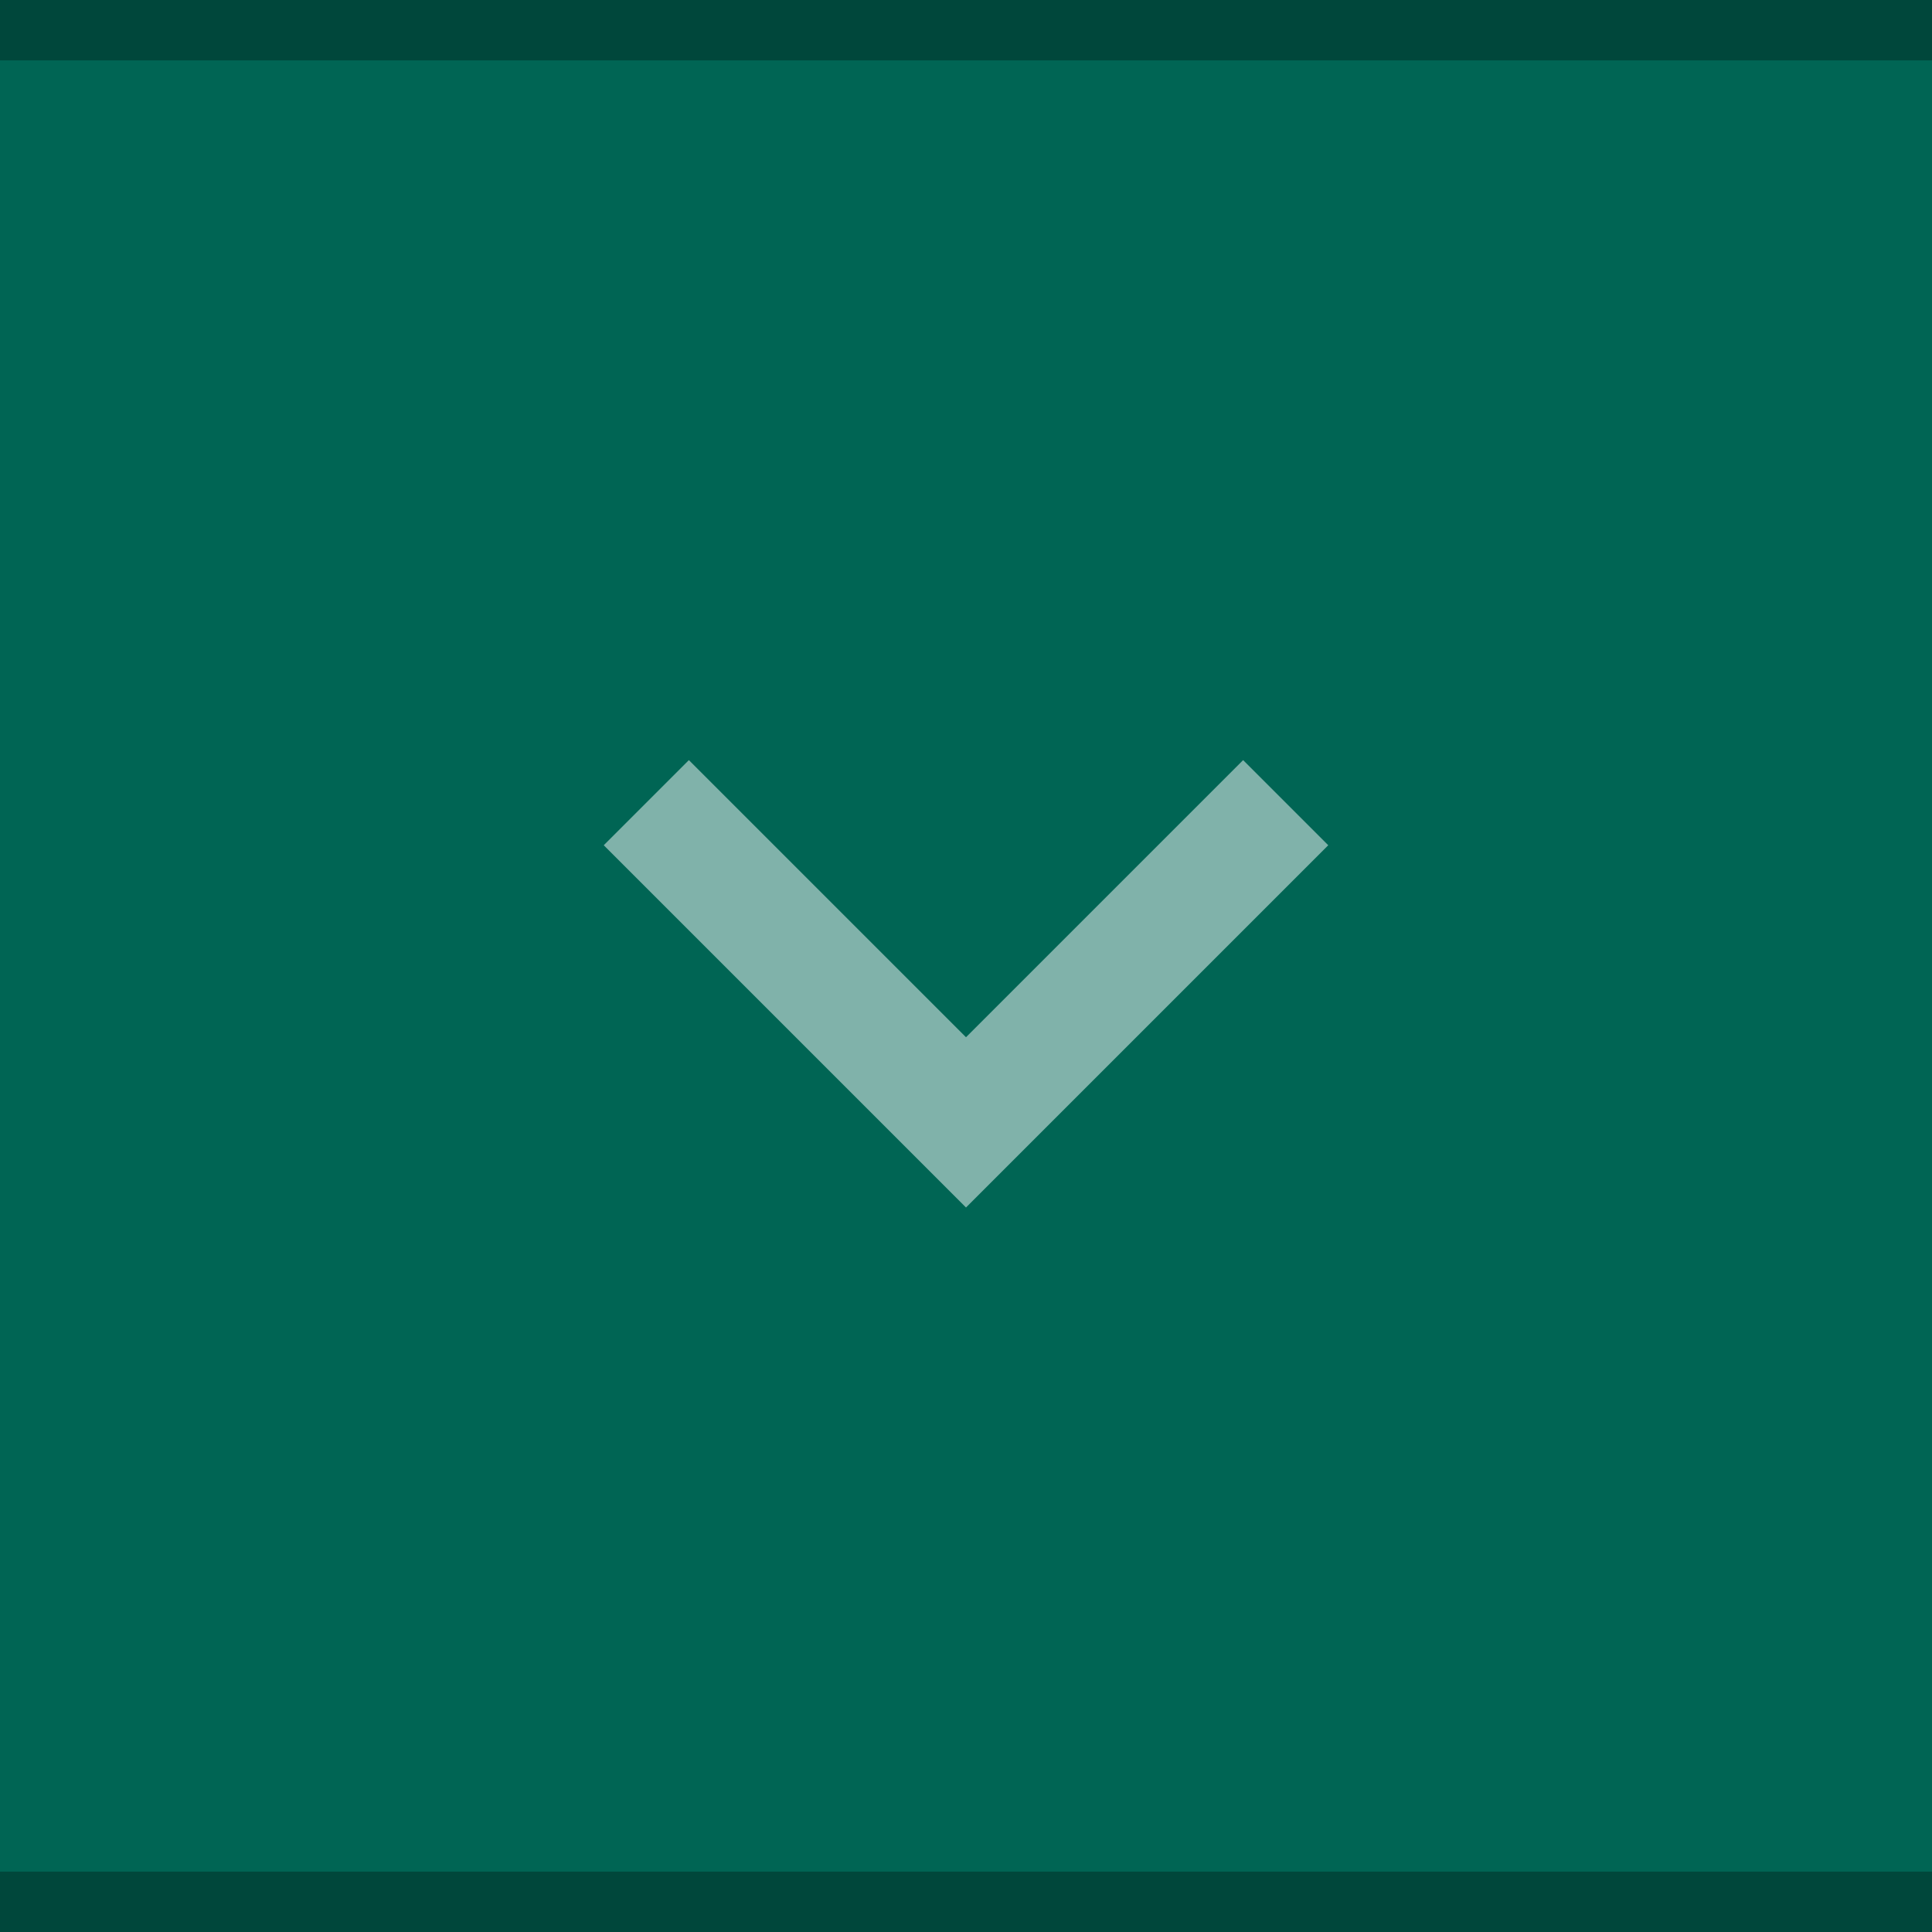
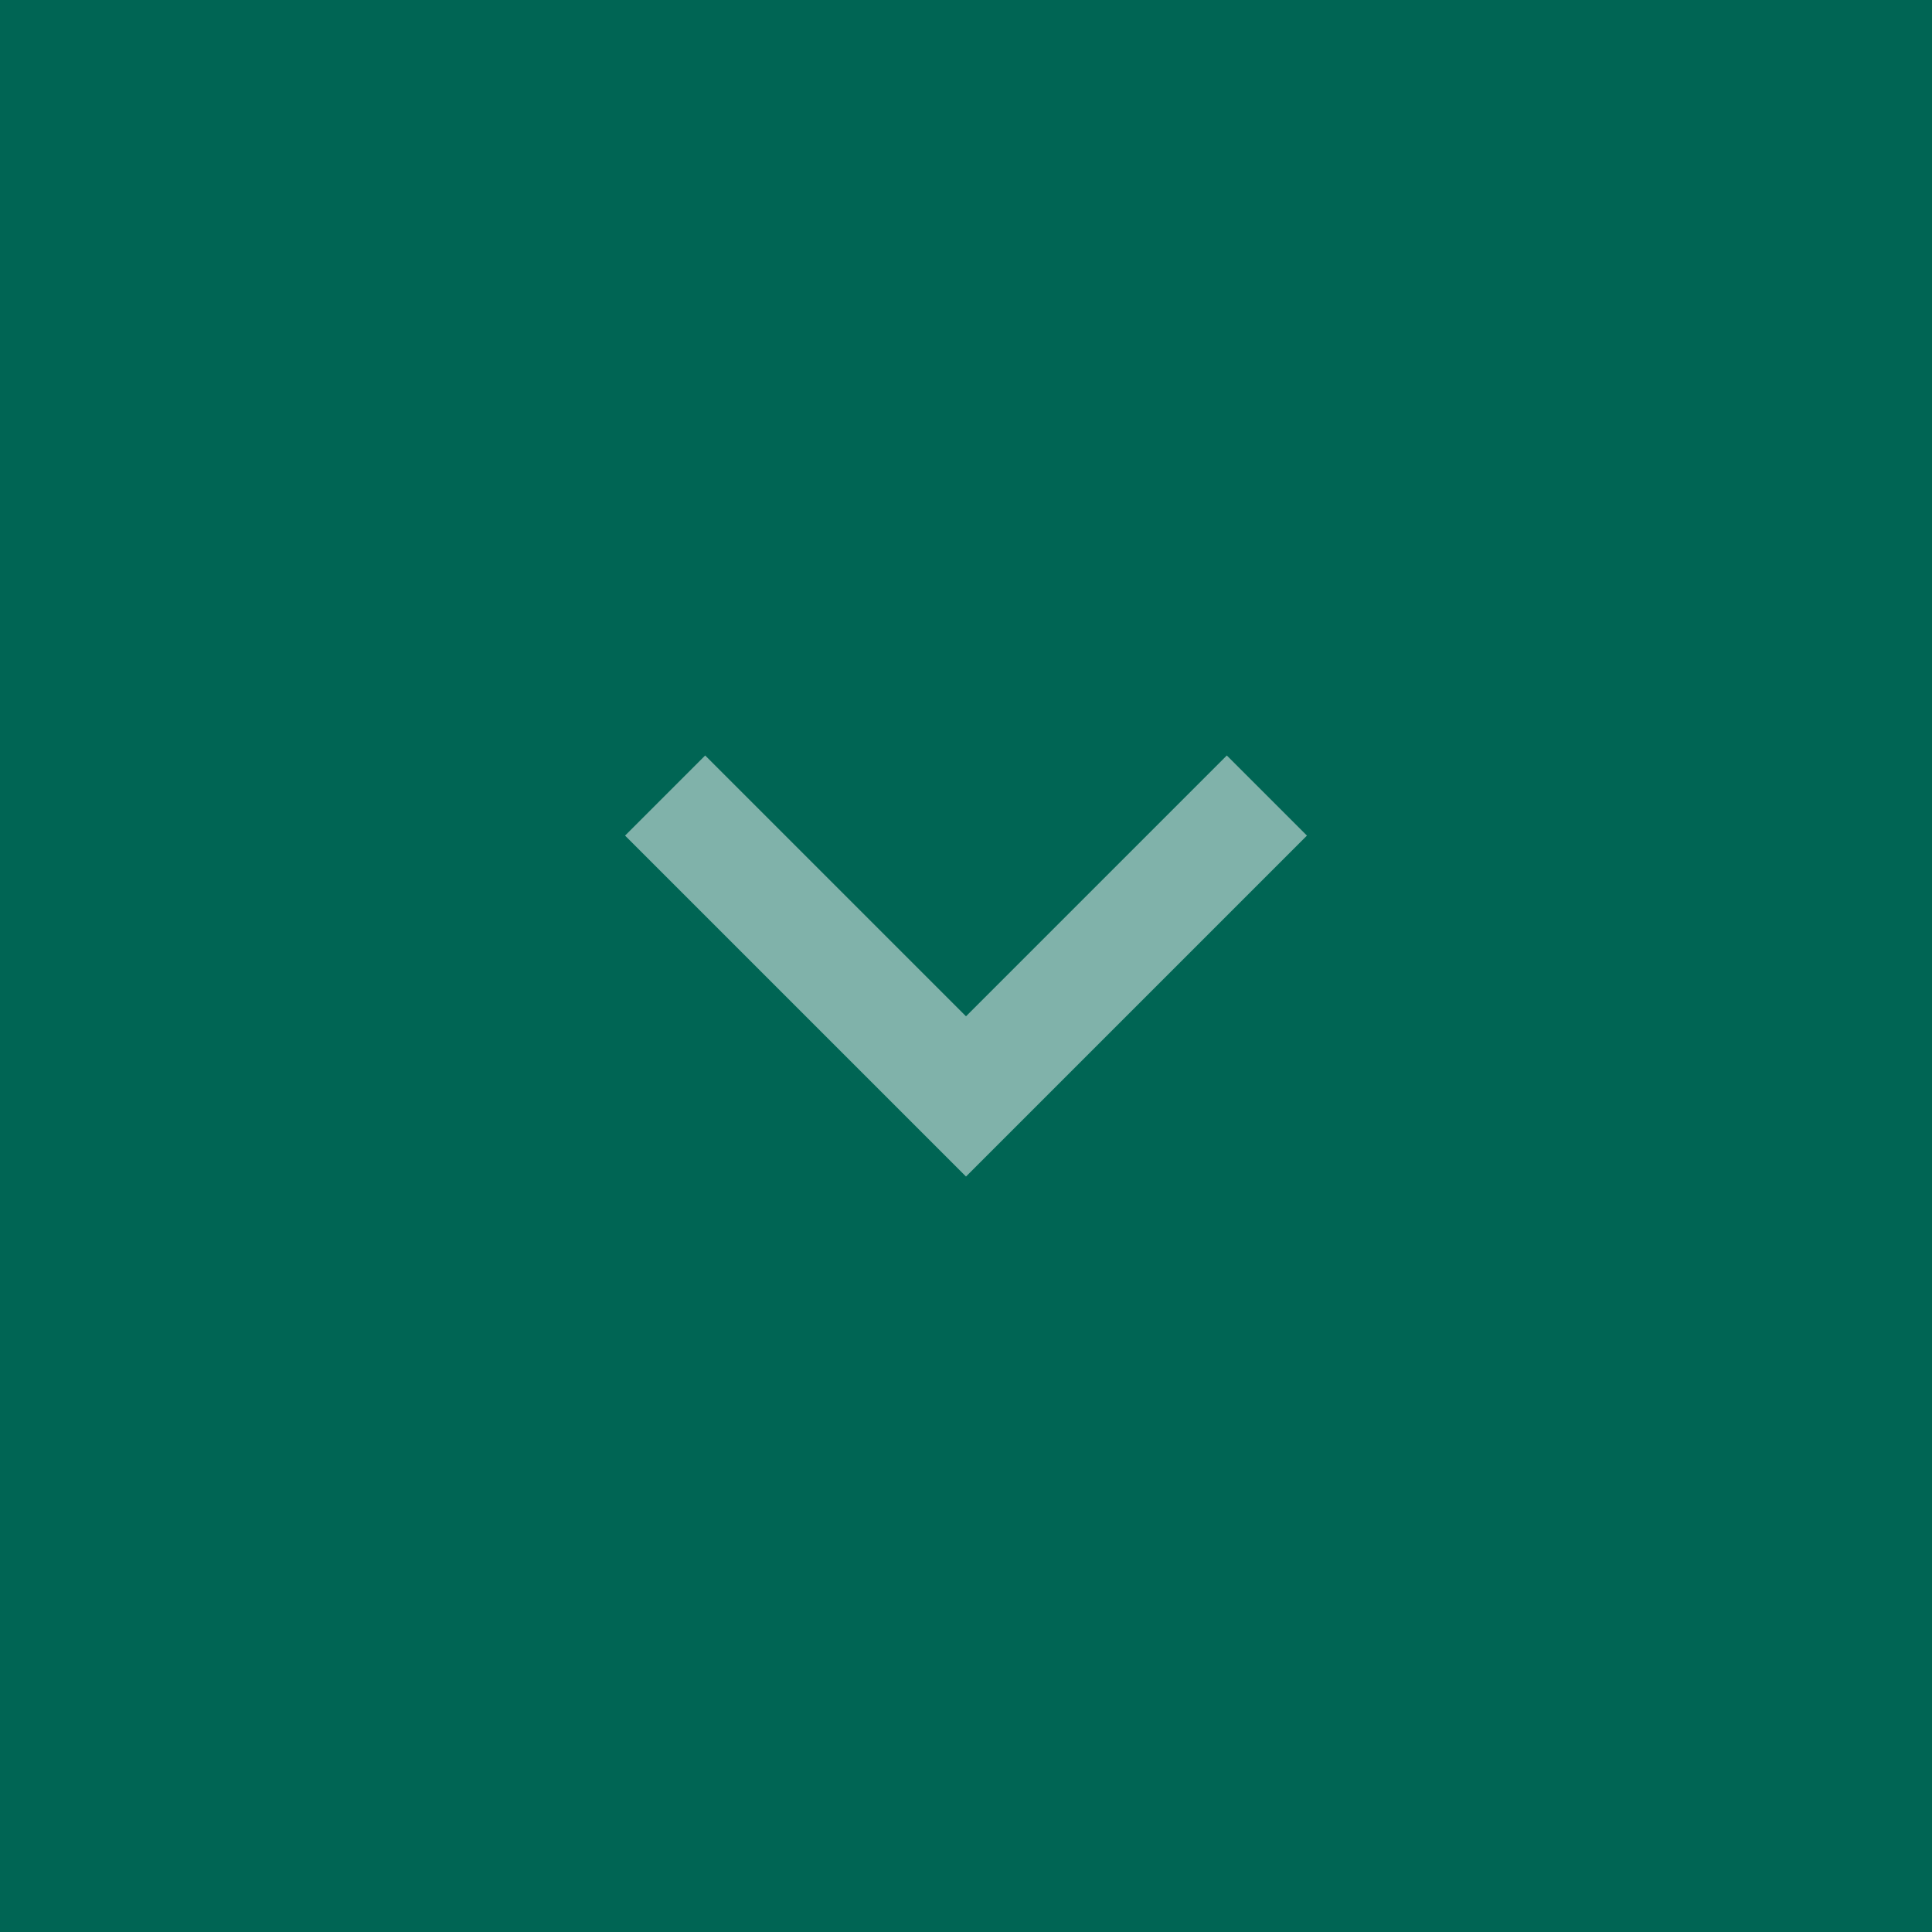
- <svg xmlns="http://www.w3.org/2000/svg" width="32" height="32" viewBox="0 0 32 32" version="1.1" id="svg102">
-   <defs id="defs106" />
-   <rect width="32" height="32" fill="#D6D6D6" id="rect92" style="fill:#006554;fill-opacity:1" />
-   <path d="M 22,14 20.59,12.59 16,17.18 11.41,12.59 10,14 l 6,6 z" id="path98" style="opacity:0.5;fill:#ffffff;fill-opacity:1" />
-   <rect width="32" height="1" fill="#FFFFFF" fill-opacity="0.4" id="rect166" style="opacity:0.3;fill:#000000;fill-opacity:1" x="0" y="0" />
-   <rect width="32" height="1" fill="#FFFFFF" fill-opacity="0.4" id="rect166-3" style="opacity:0.3;fill:#000000;fill-opacity:1" x="0" y="31" />
+ <svg xmlns="http://www.w3.org/2000/svg" id="svg12" version="1.1" viewBox="0 0 34 34" height="34" width="34">
+   <defs id="defs16" />
+   <rect style="fill:#006554;fill-opacity:1;stroke-width:1.125" id="rect2" fill="#E0E0E0" height="36" width="36" x="-1" y="-1" />
+   <path d="m 11,14.705 1.41,-1.41 4.59,4.59 4.59,-4.59 1.41,1.41 -6,6 z" id="path62" style="opacity:0.5;fill:#ffffff" />
</svg>
